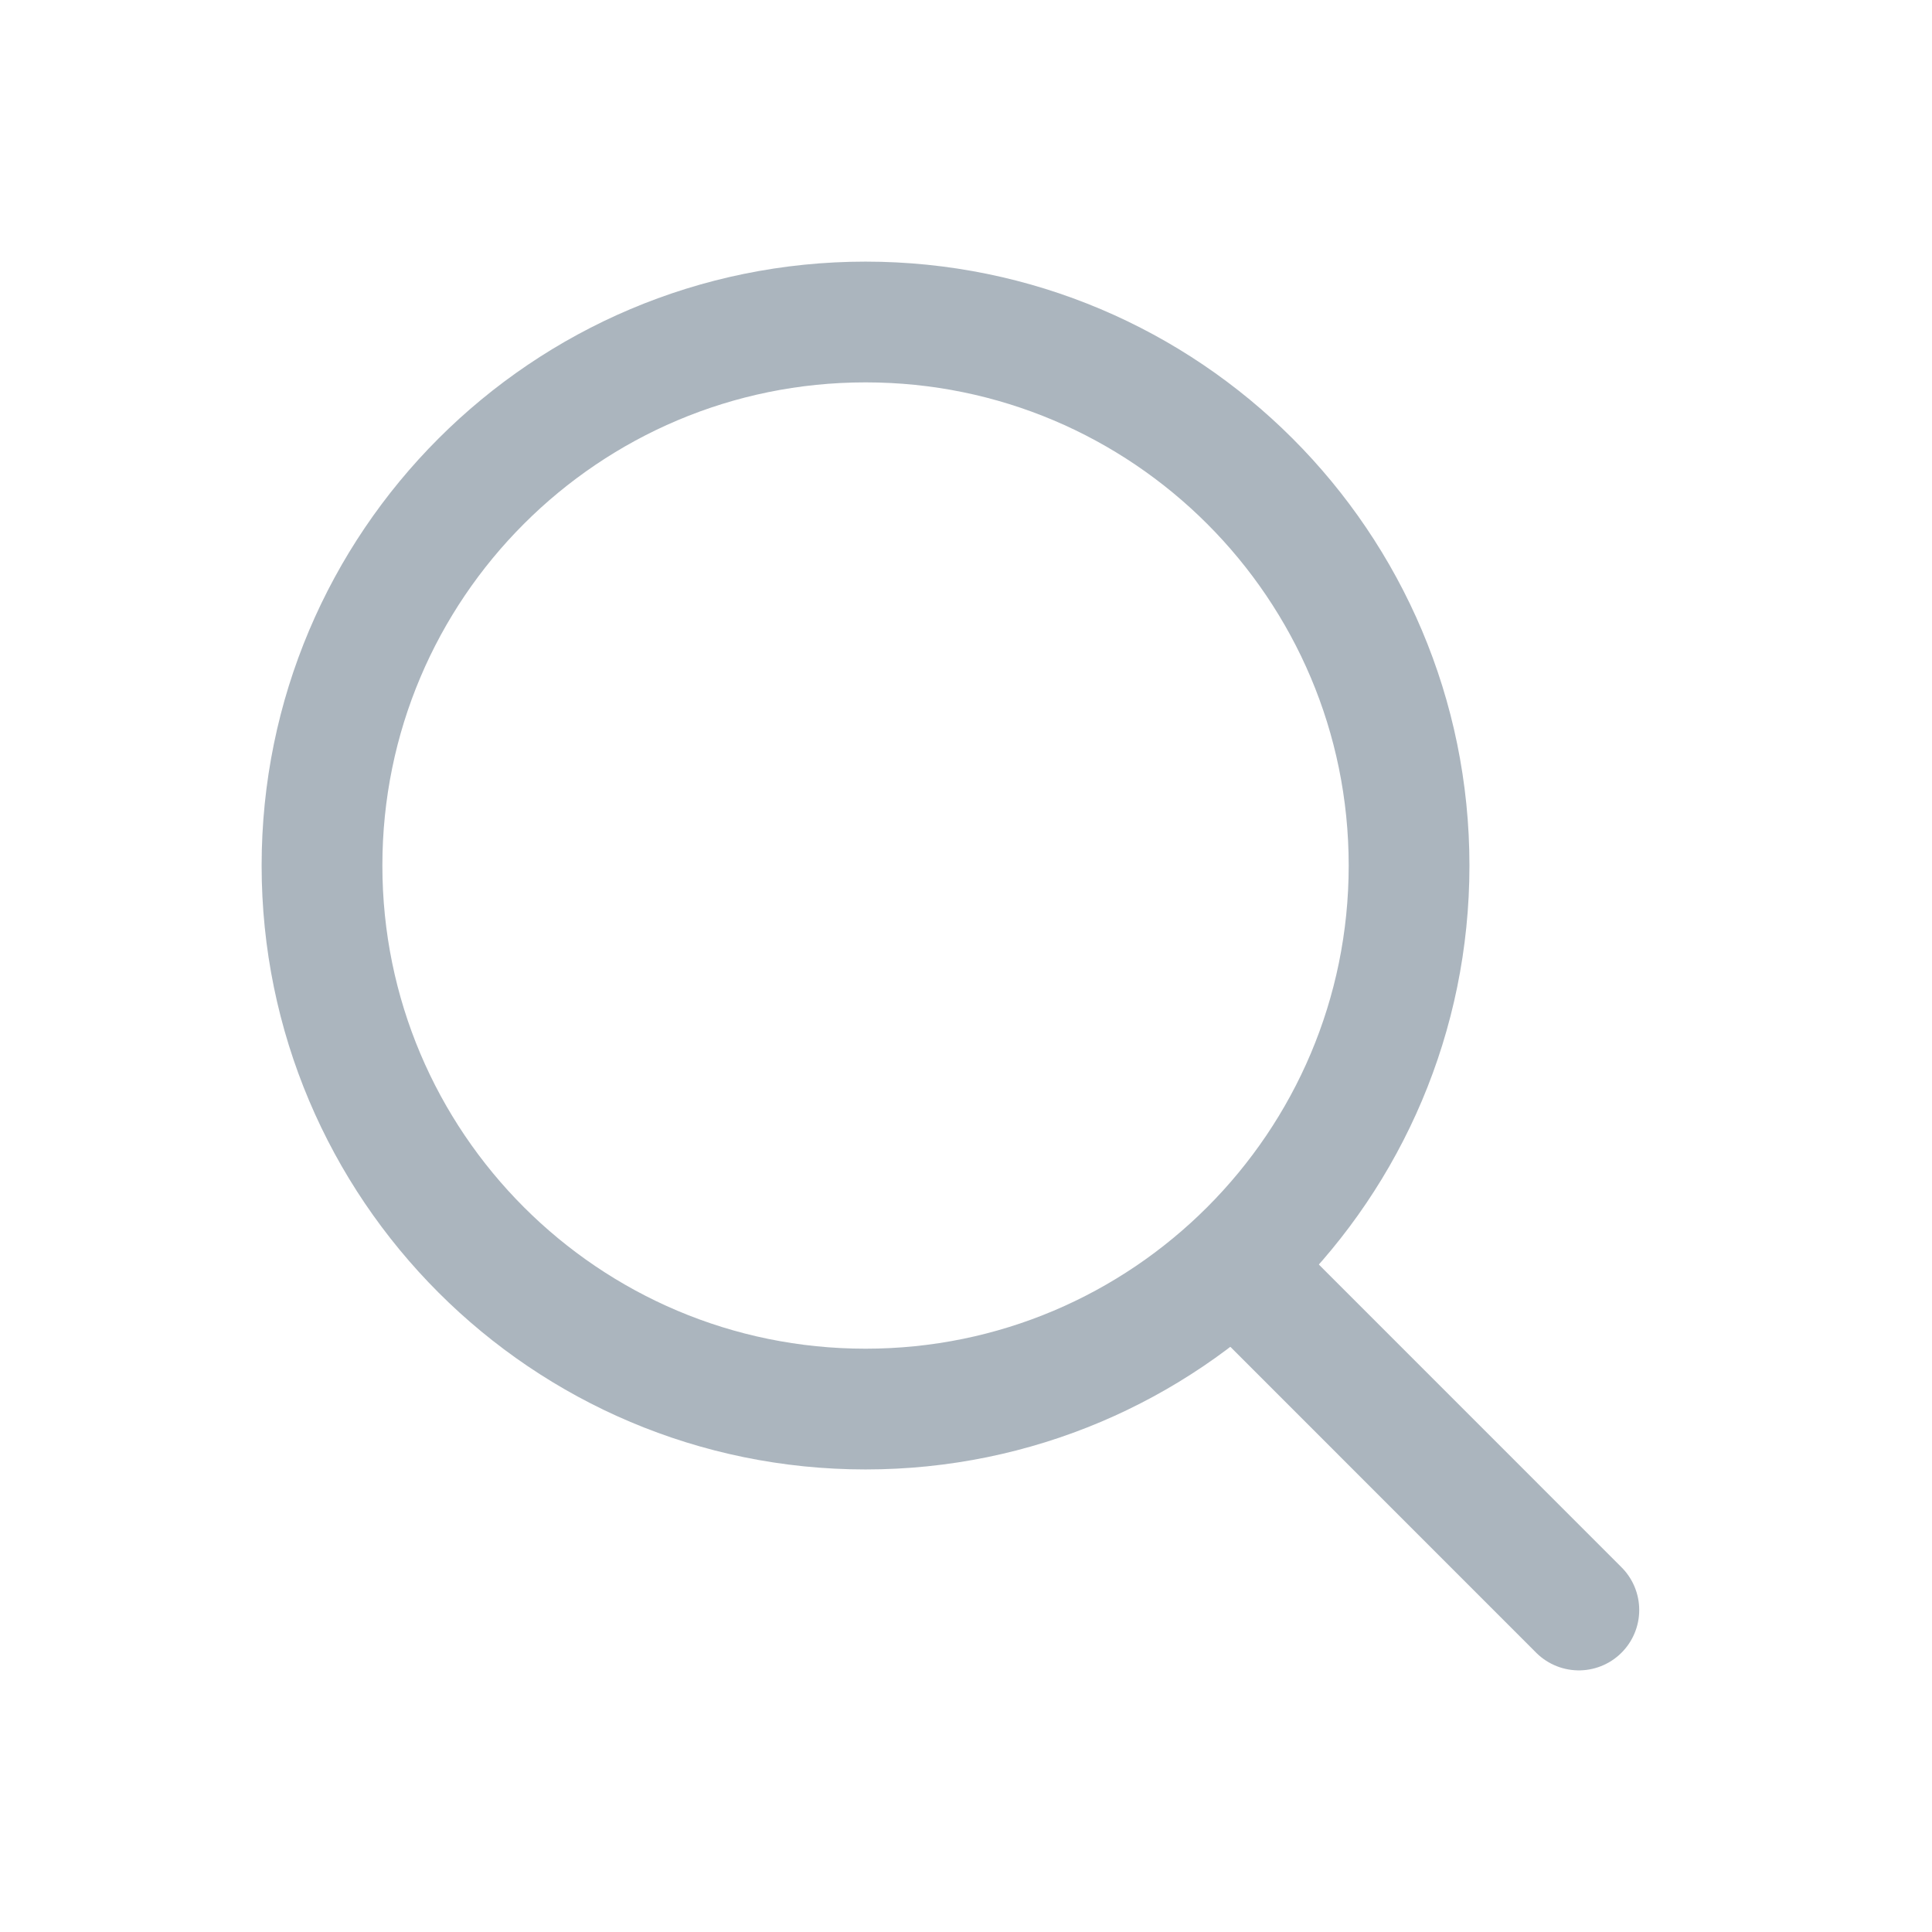
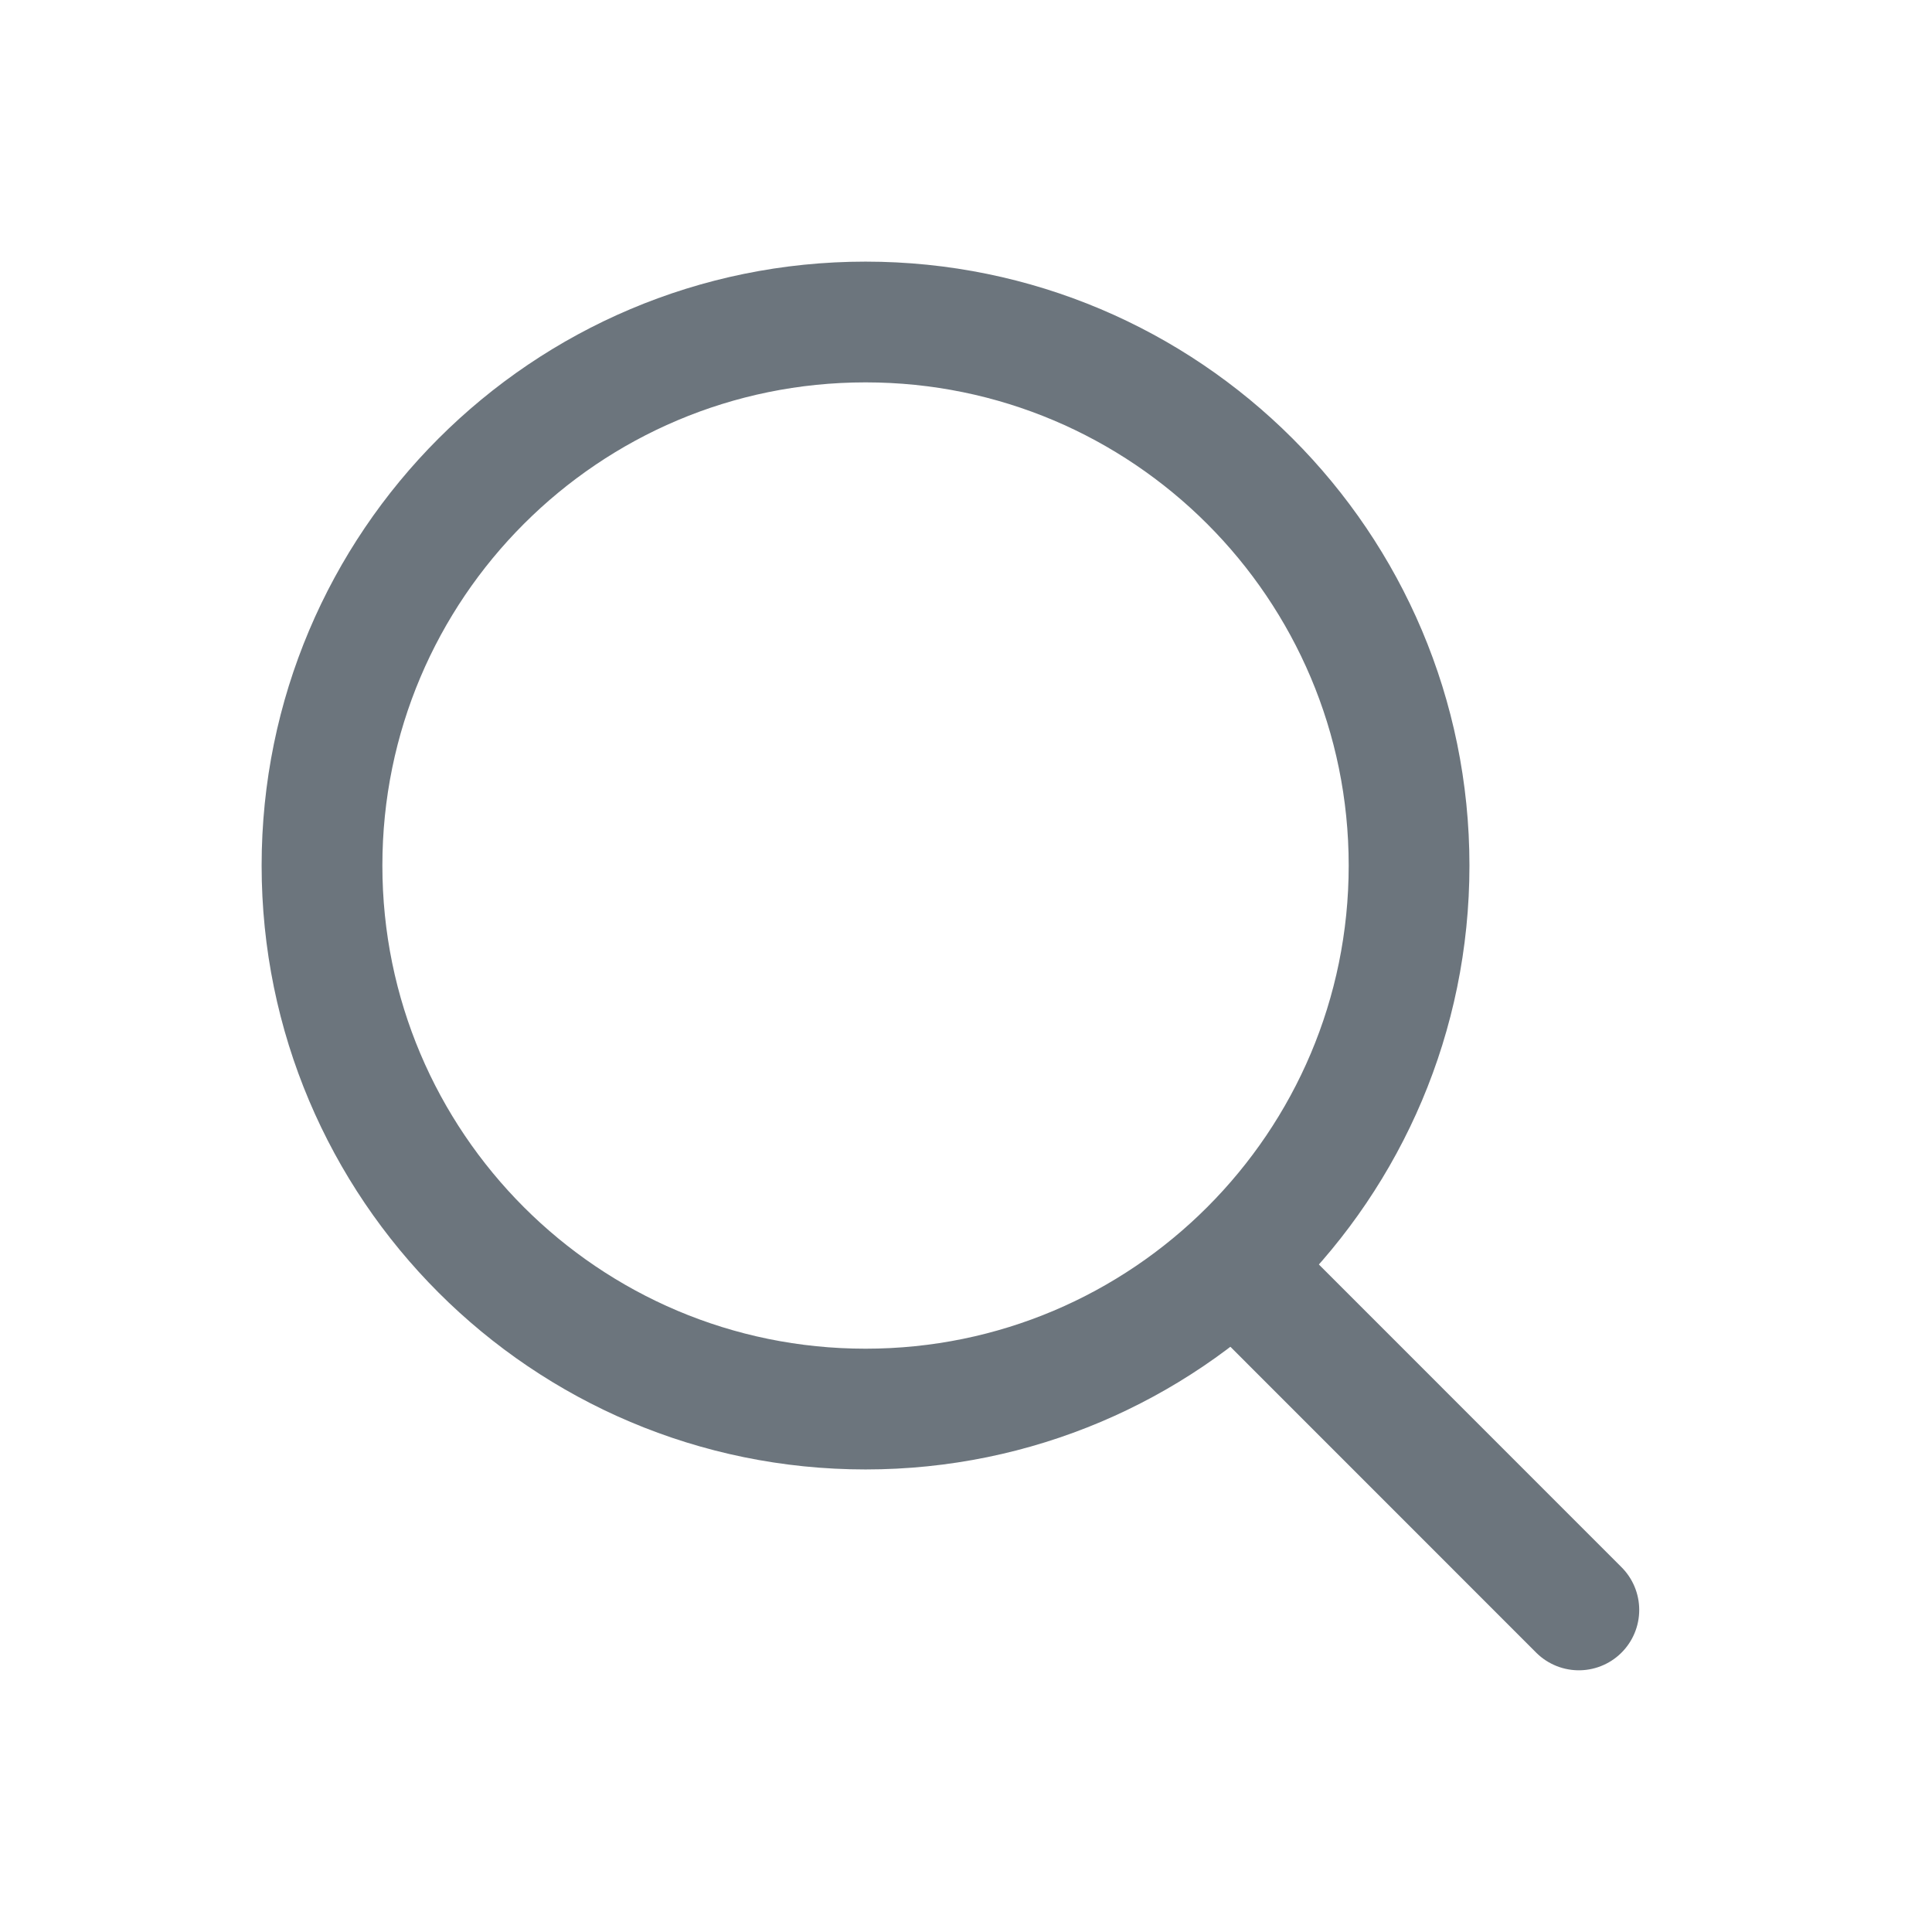
<svg xmlns="http://www.w3.org/2000/svg" width="24" height="24" viewBox="0 0 24 24" fill="none">
-   <circle cx="10.752" cy="10.752" r="6.752" stroke="#ABB5BE" stroke-width="1.5" stroke-linecap="round" stroke-linejoin="round" />
-   <path d="M15.394 15.78L19.613 20" stroke="#ABB5BE" stroke-width="1.5" stroke-linecap="round" stroke-linejoin="round" />
+   <circle cx="10.752" cy="10.752" r="6.752" stroke="#6C757D" stroke-width="1.5" stroke-linecap="round" stroke-linejoin="round" />
+   <path d="M15.394 15.779L19.613 19.999" stroke="#6C757D" stroke-width="1.5" stroke-linecap="round" stroke-linejoin="round" />
</svg>
